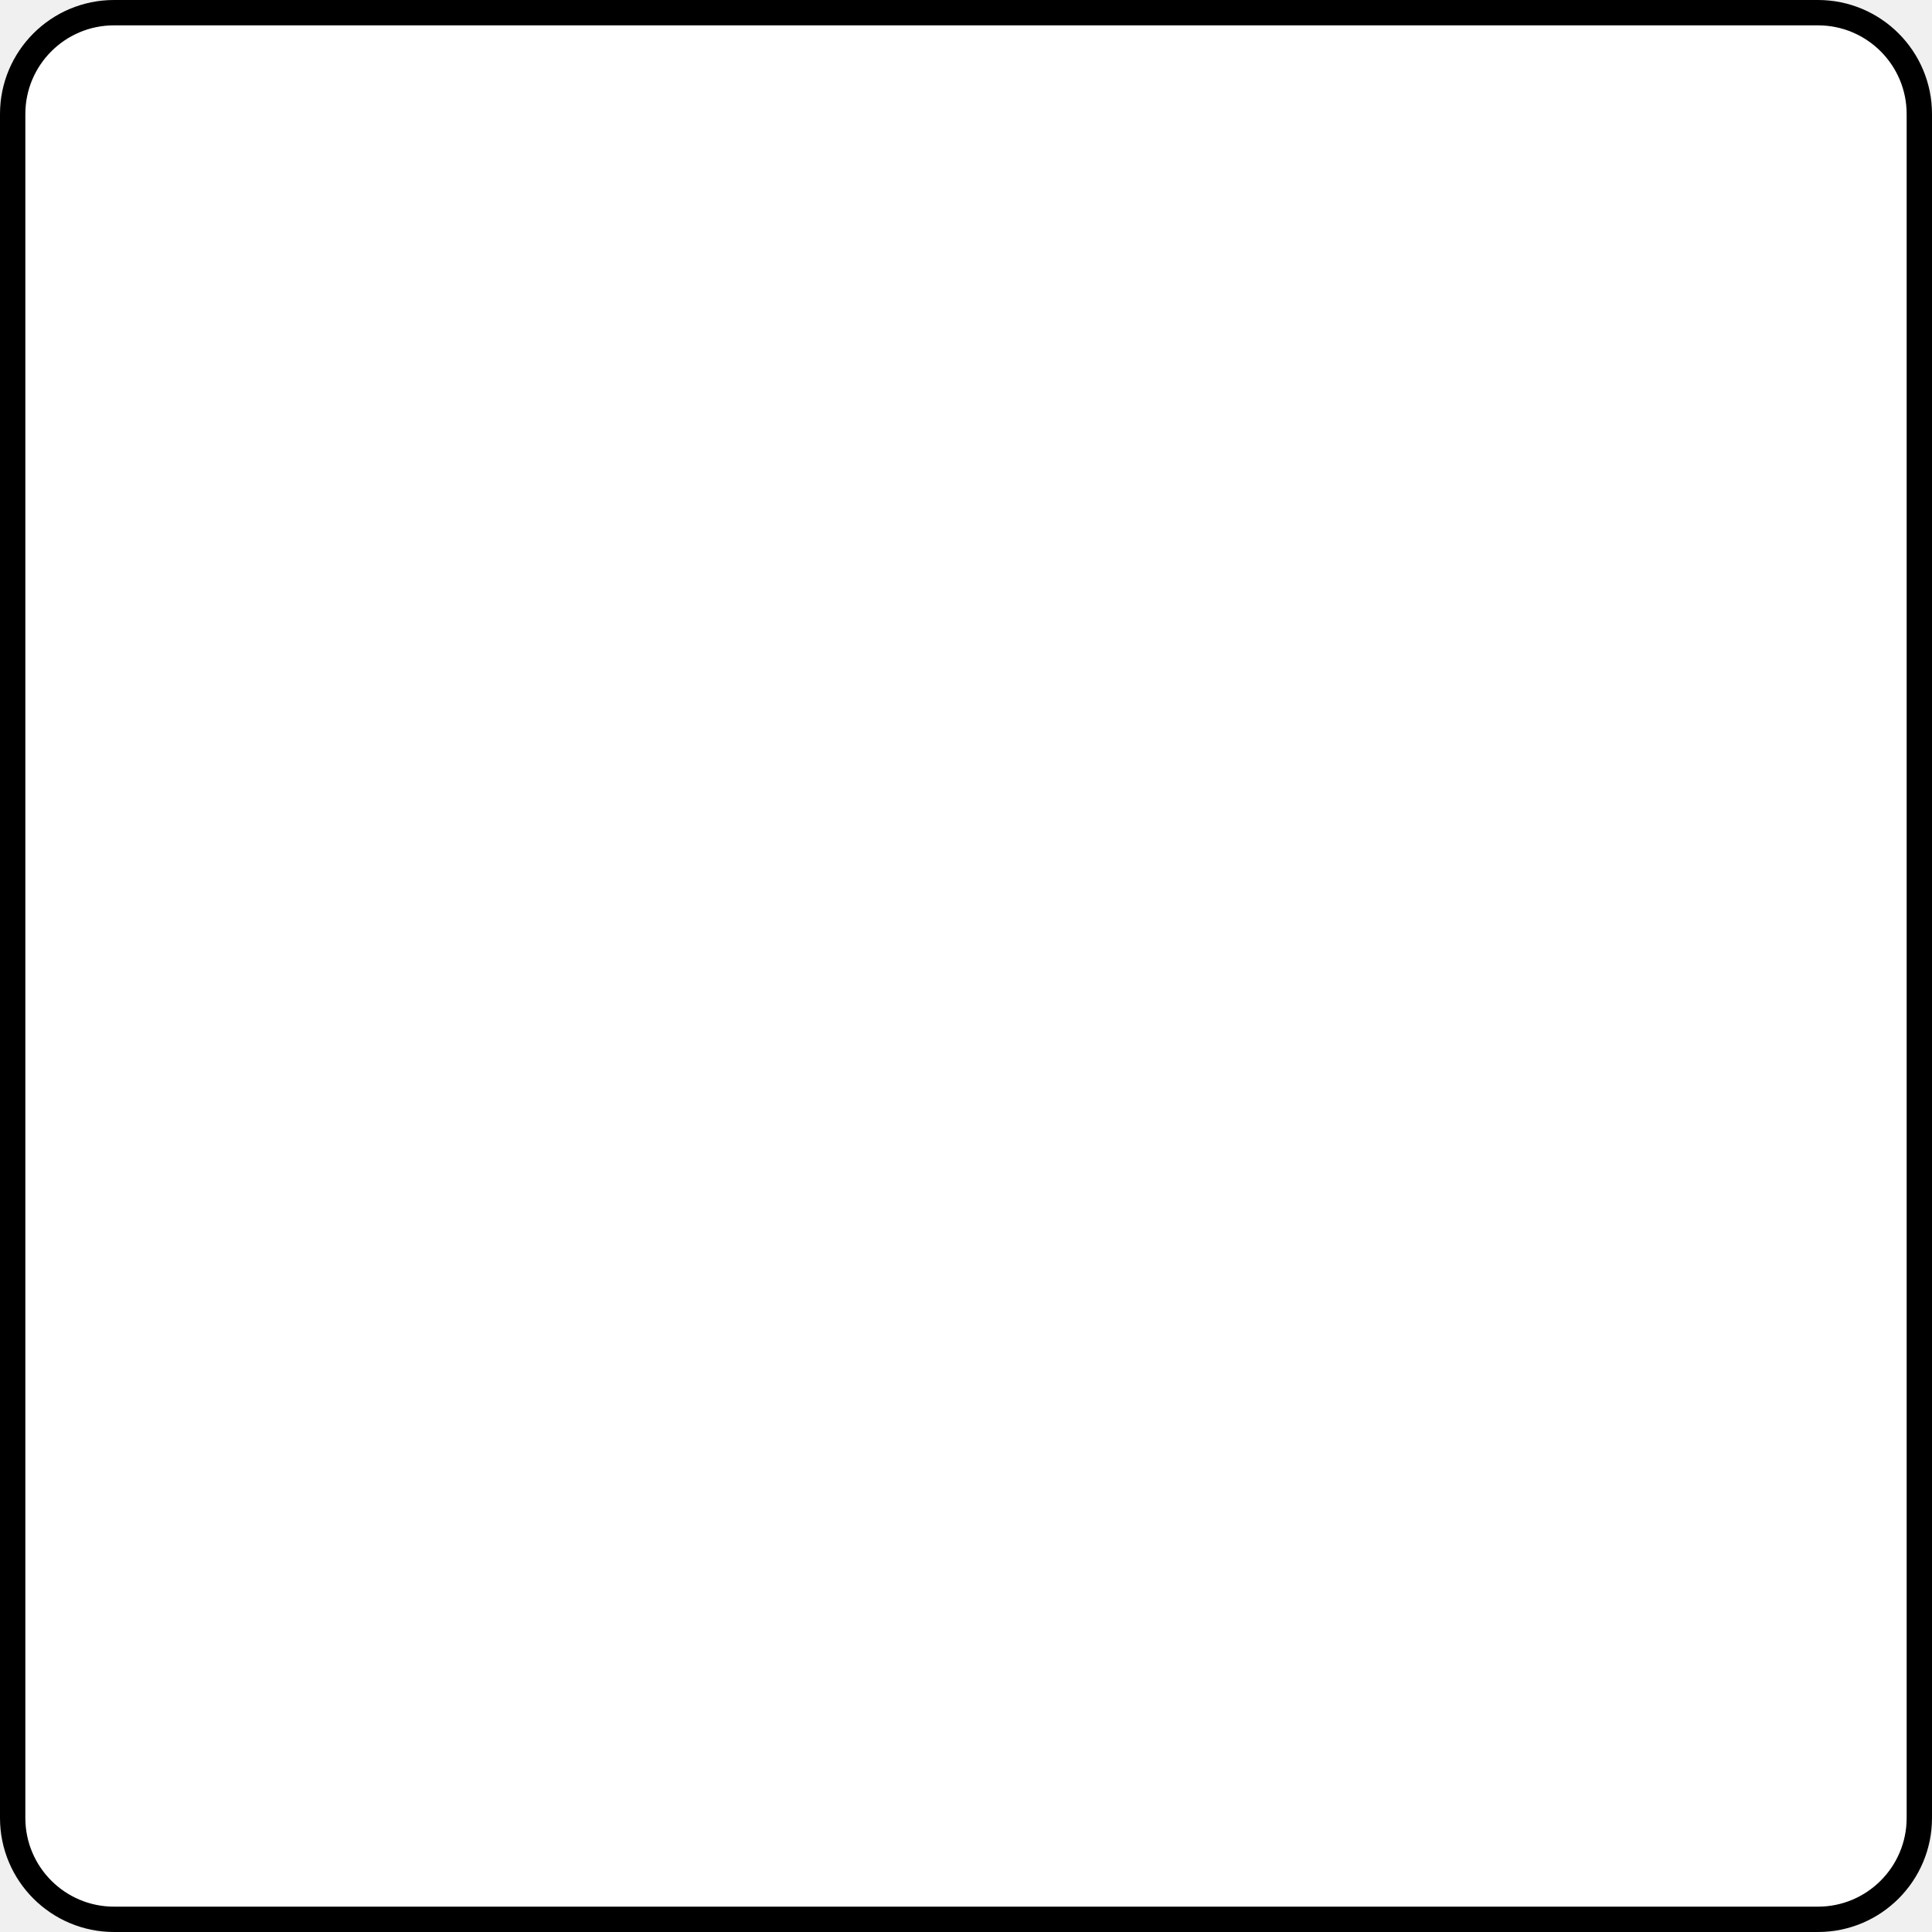
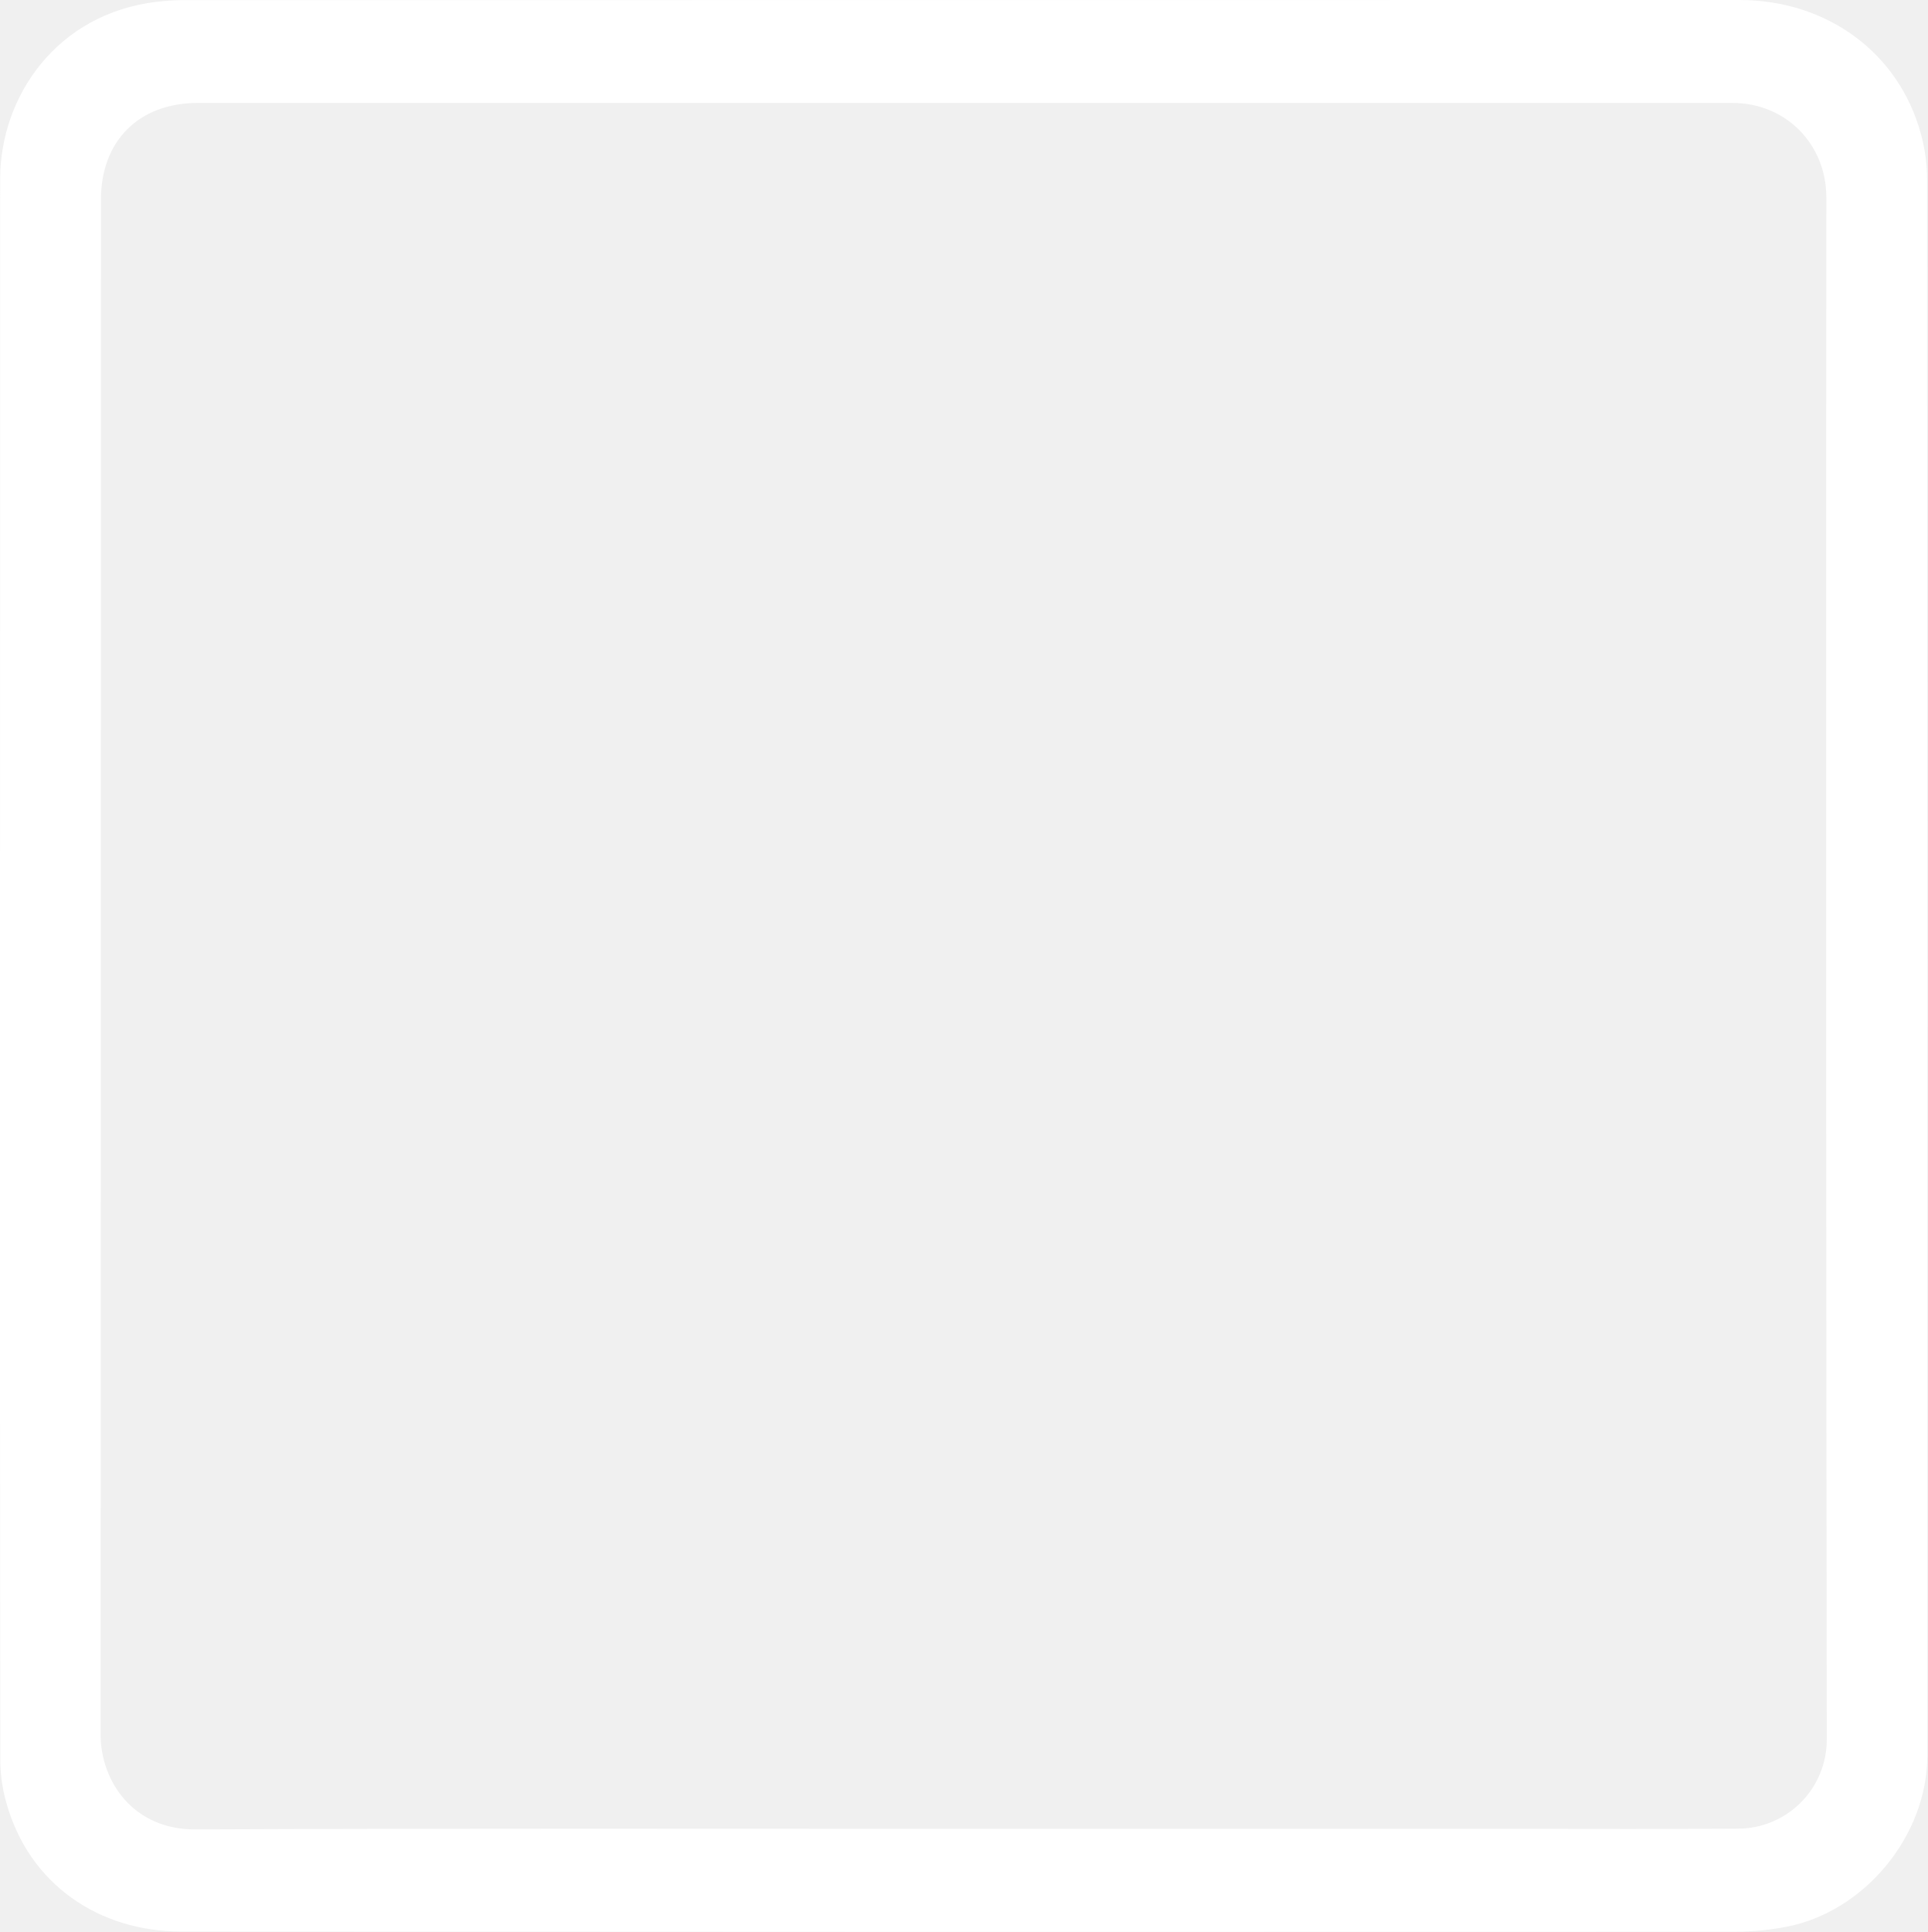
- <svg xmlns="http://www.w3.org/2000/svg" id="Layer_1" data-name="Layer 1" viewBox="0 0 228.66 228.66">
-   <defs>
-     <style>.cls-1{fill:#fff;stroke:#000;stroke-miterlimit:10;stroke-width:3px;}</style>
-   </defs>
-   <rect class="cls-1" x="1.5" y="1.5" width="225.66" height="225.66" rx="12" />
+ <svg xmlns="http://www.w3.org/2000/svg" viewBox="0 0 839.98 841.96" fill="white">
+   <g id="Layer_2" data-name="Layer 2">
+     <g id="Layer_1-2" data-name="Layer 1">
+       <path d="M0,421.73q0-172,.08-344C.19,42,24.68,6,68.24.79A103.4,103.4,0,0,1,80.67.05Q419.37,0,758.08,0c38.22,0,69.58,23,79.15,58.54a74.7,74.7,0,0,1,2.64,19.15q.2,343.7.11,687.41c0,34.92-27.42,68.24-61.82,74.66a120.4,120.4,0,0,1-21.75,2.09Q417.7,842,79,841.76c-35.54,0-66.36-20.3-76.31-56.39A67.94,67.94,0,0,1,.14,767.68Q-.09,594.7,0,421.73ZM418.94,797H660.41c32.33,0,64.66.15,97-.07A38.78,38.78,0,0,0,796.16,758q-.46-336-.19-671.92c0-23.36-17.74-41.22-40.93-41.22H86.13C60.53,44.89,44,61.4,44,86.94q0,334.47-.15,668.92c0,20.64,14.41,41.49,41.15,41.38C196.3,796.77,307.62,797,418.94,797Z" />
+     </g>
+   </g>
</svg>
